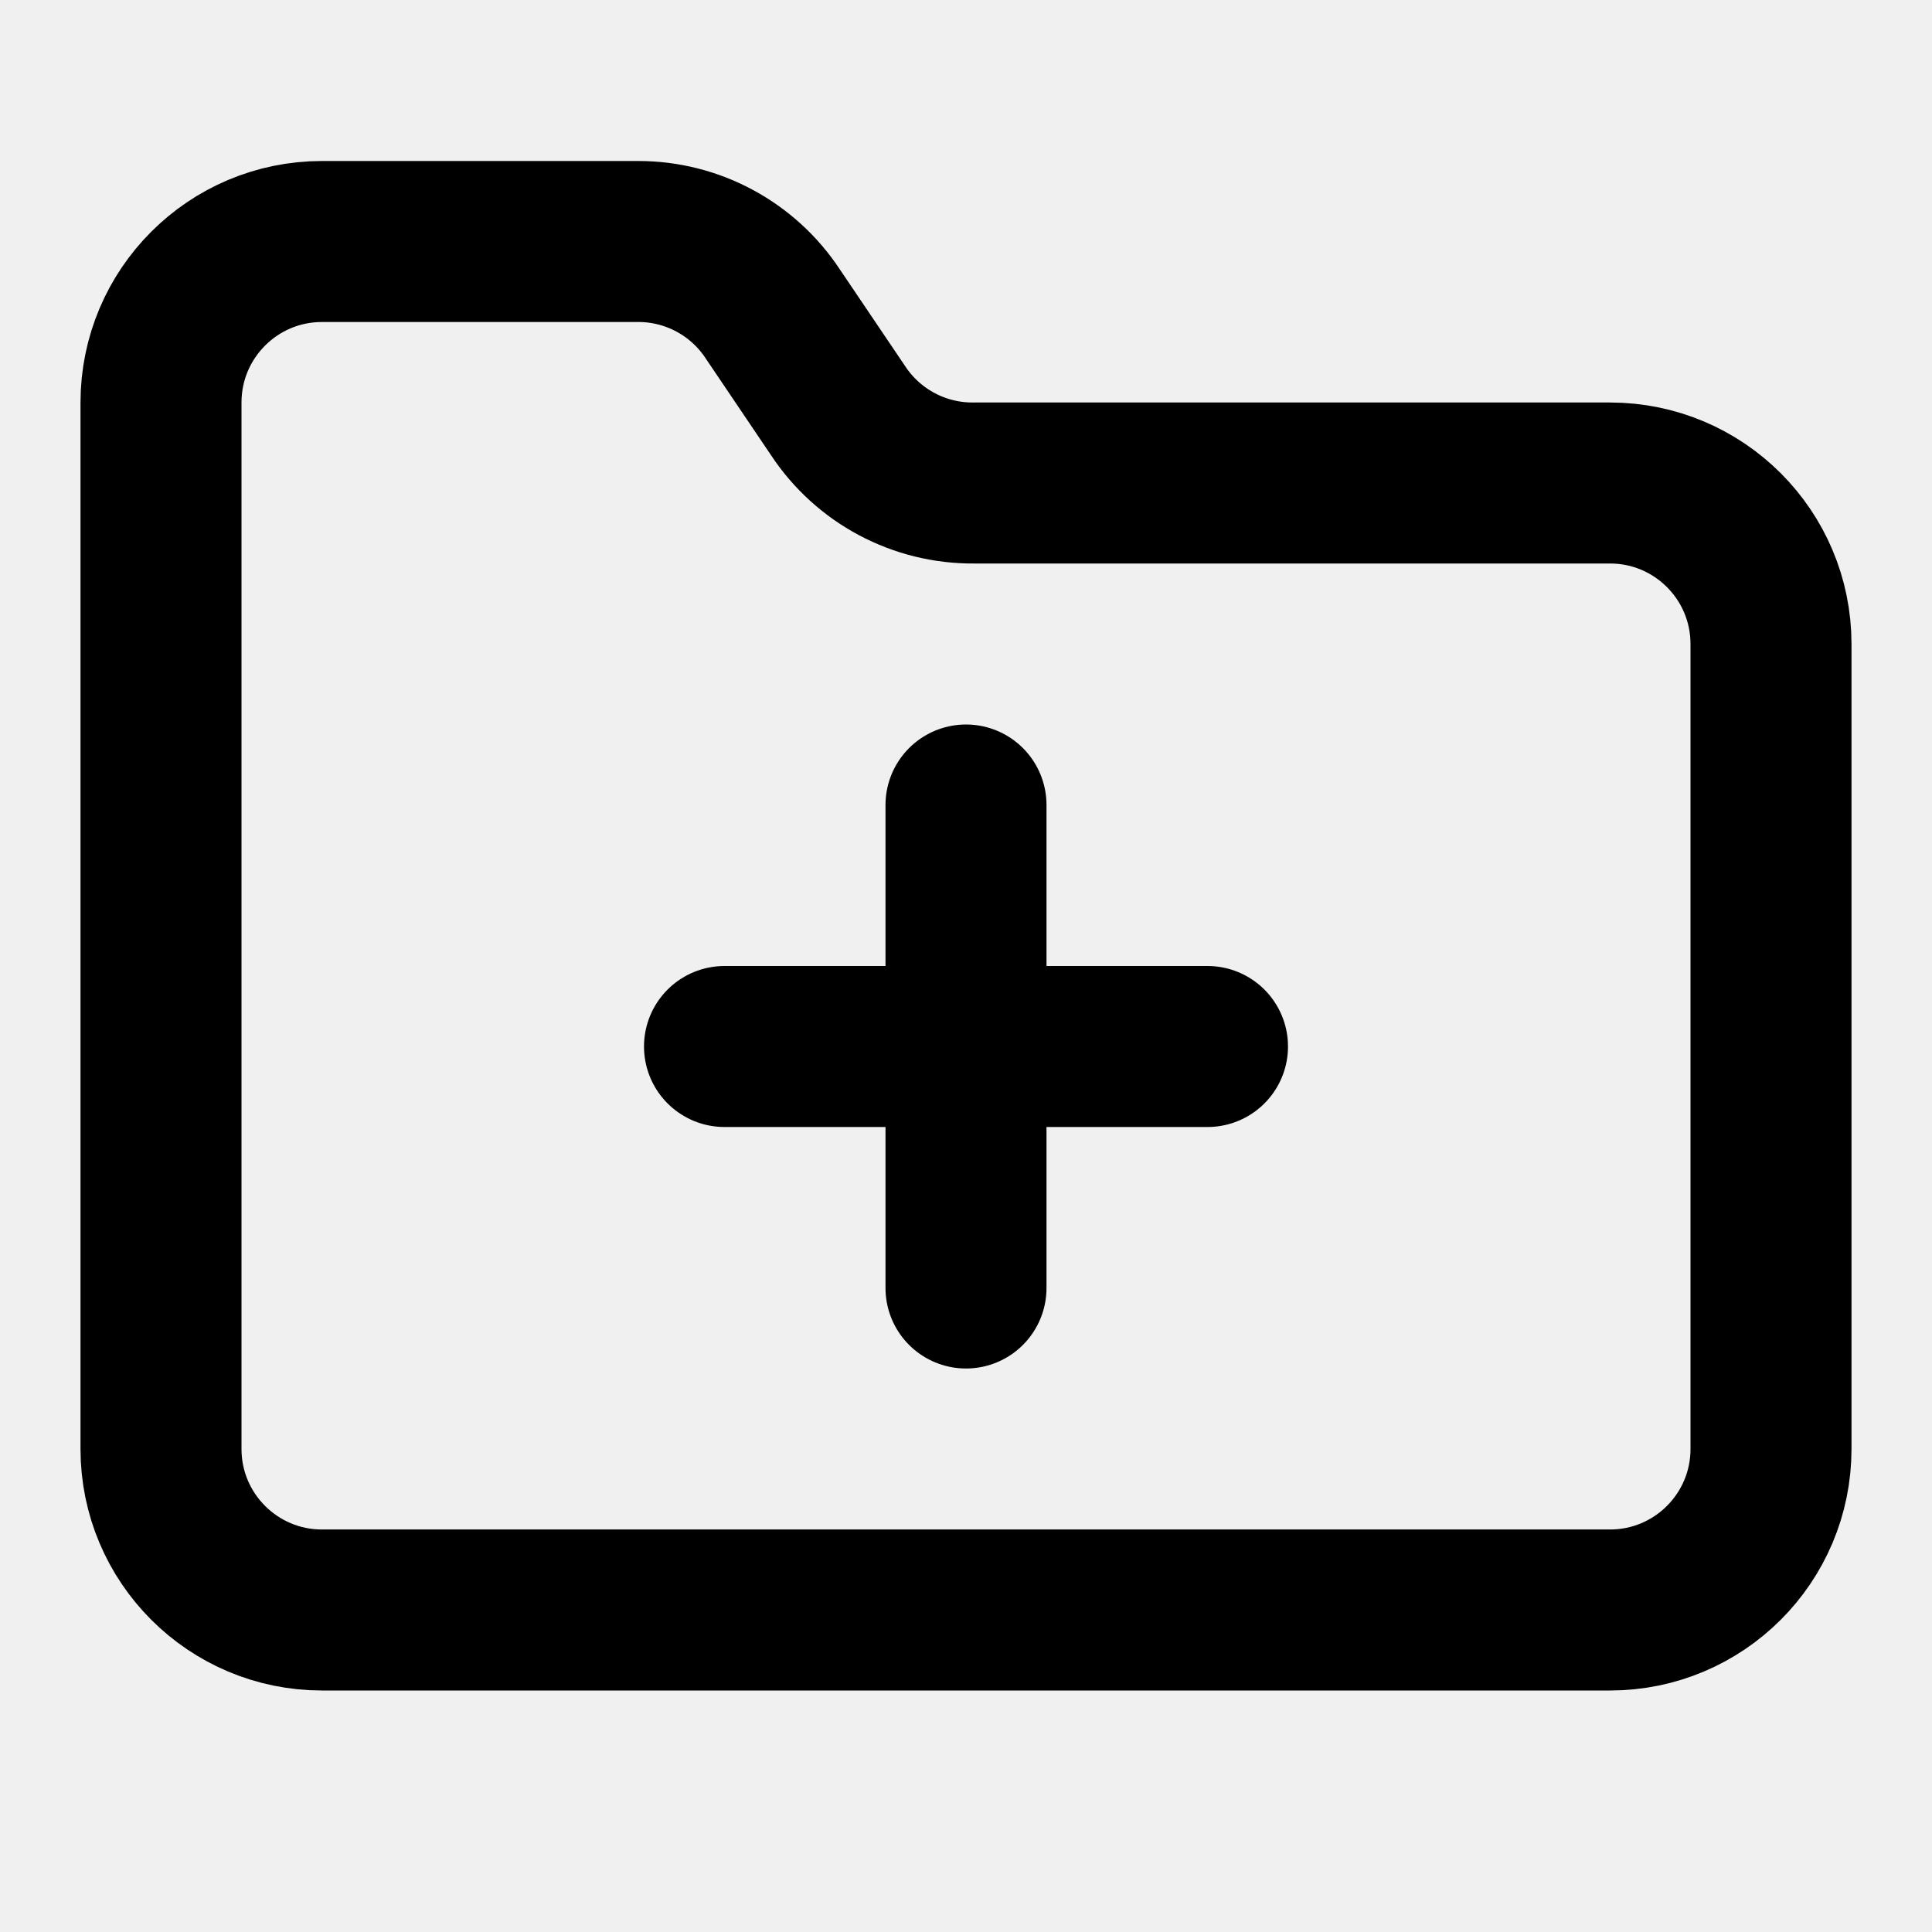
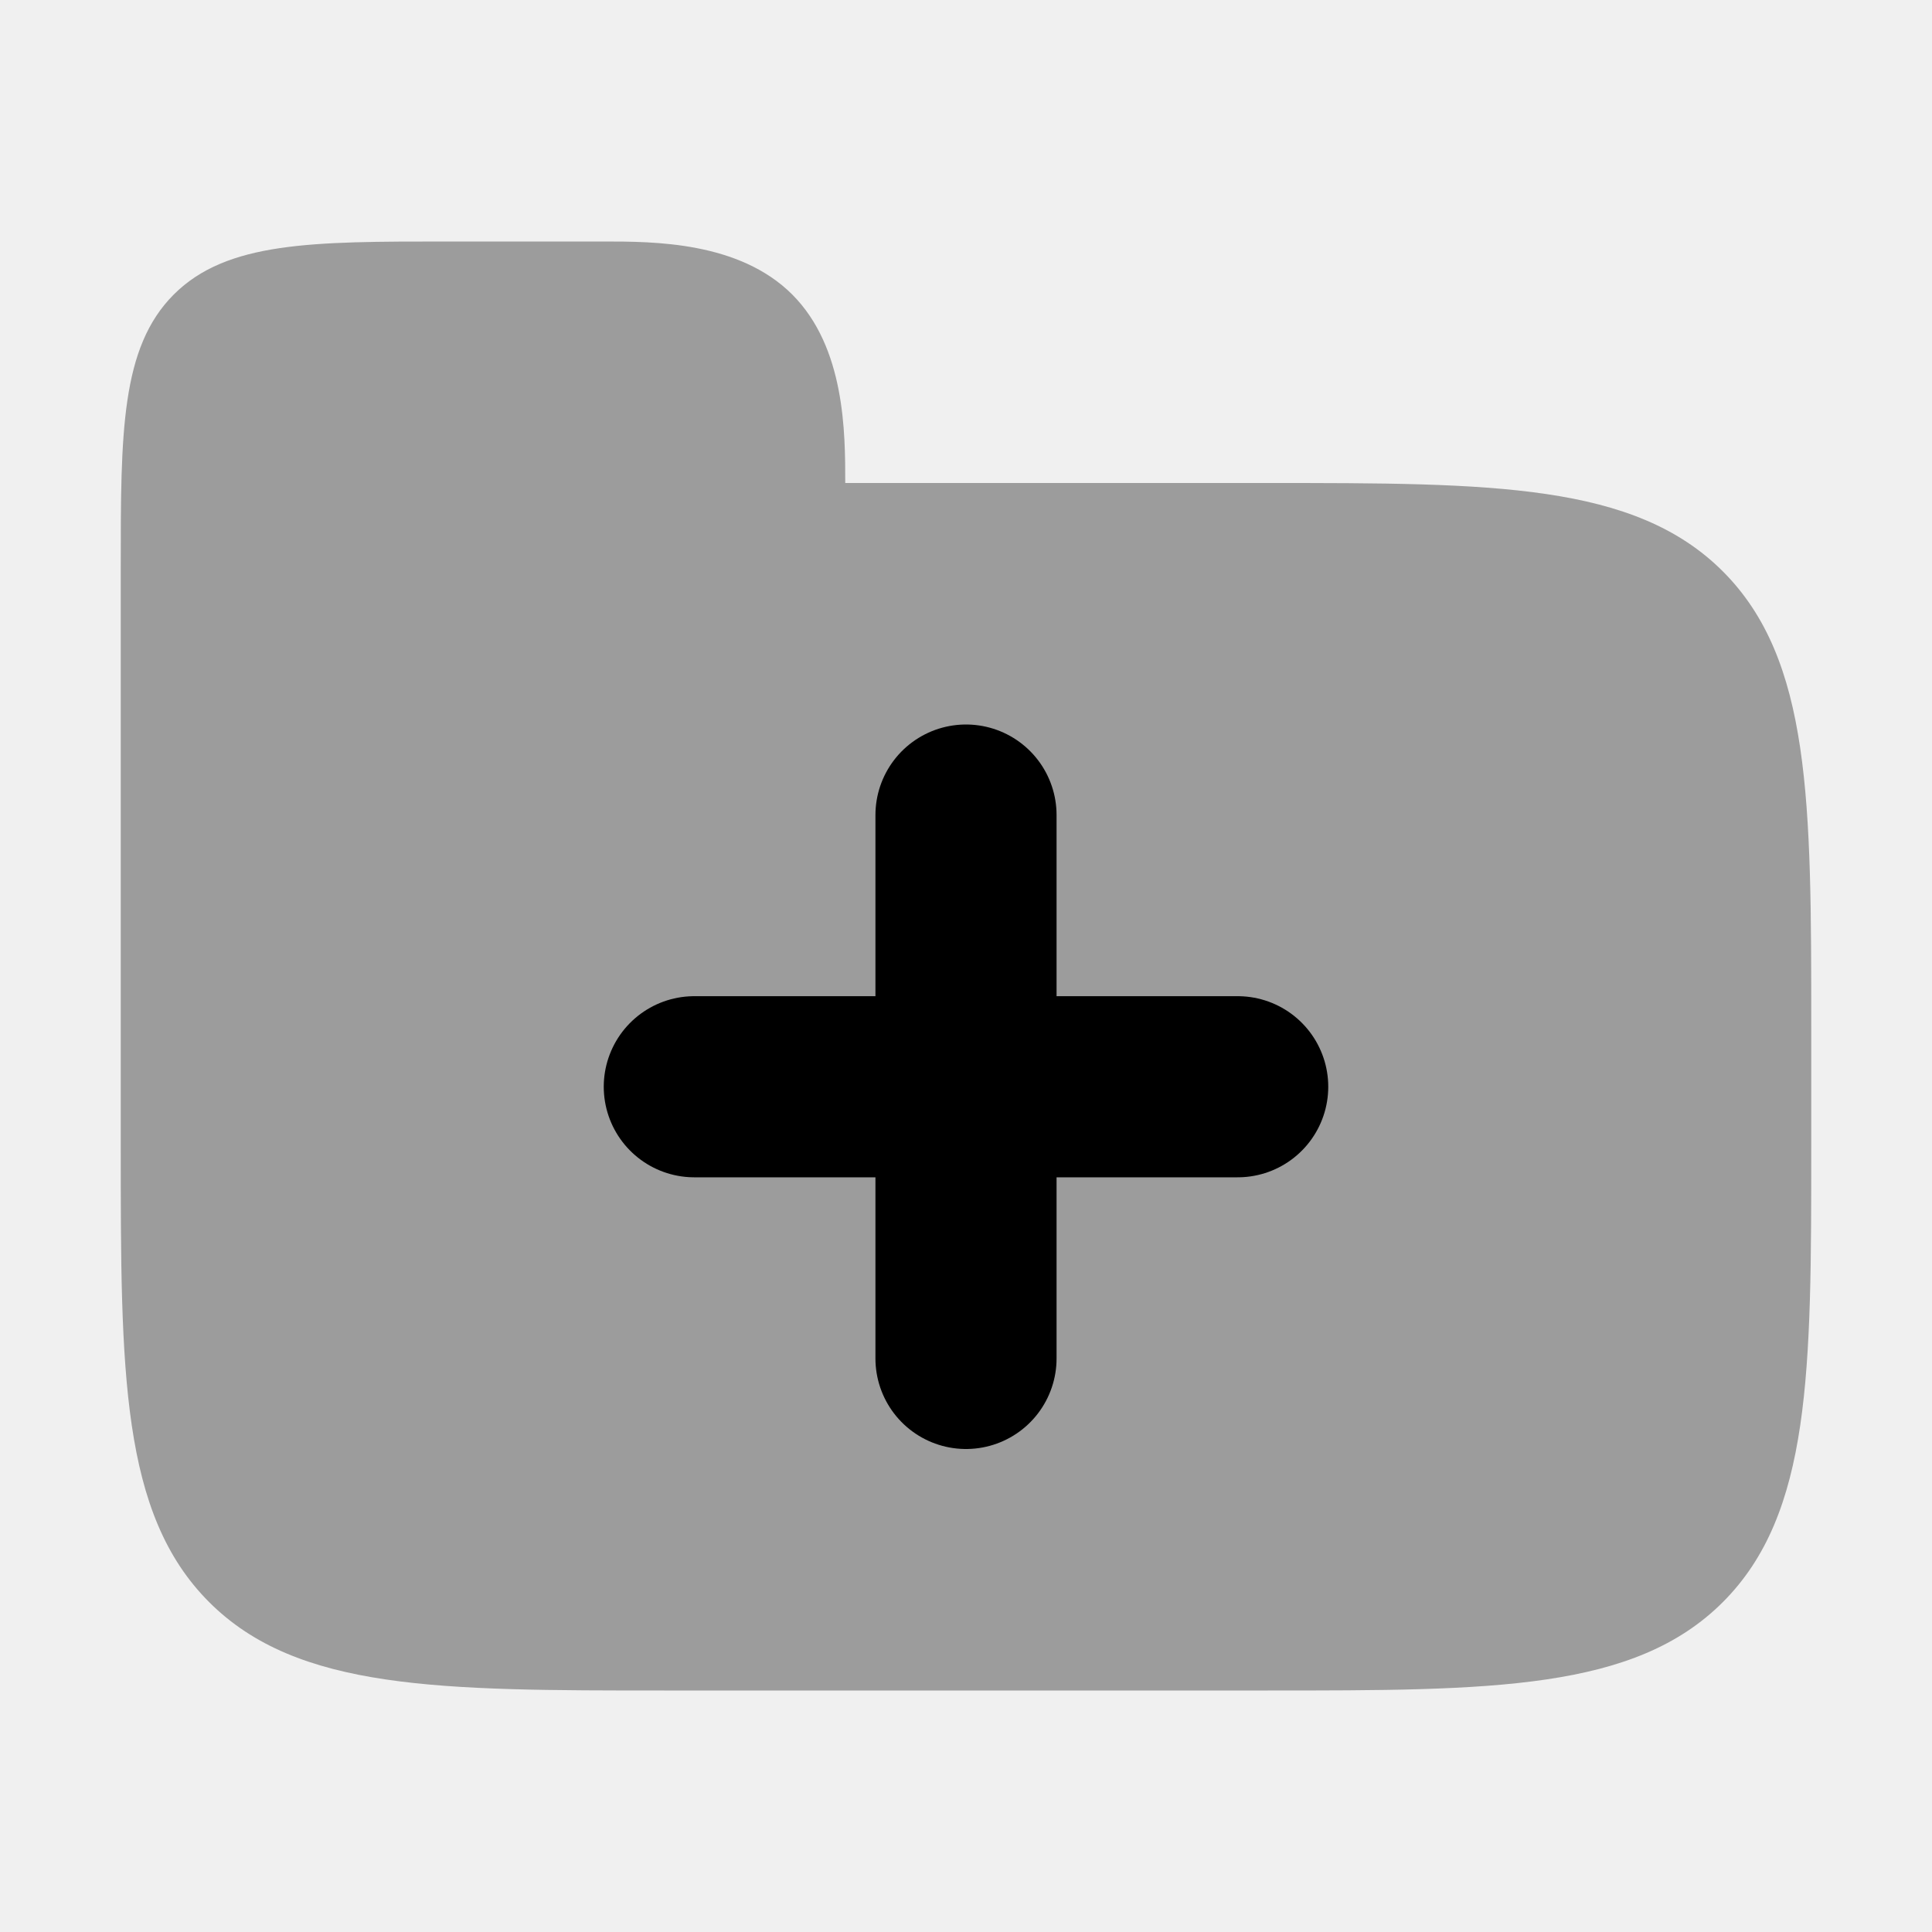
- <svg xmlns="http://www.w3.org/2000/svg" class="lucide lucide-folder-plus" width="24" height="24" viewBox="0 0 24 24" fill="none" stroke="currentColor" stroke-width="2" stroke-linecap="round" stroke-linejoin="round">
-   <path d="M12 10v6" />
-   <path d="M9 13h6" />
-   <path d="M20 20a2 2 0 0 0 2-2V8a2 2 0 0 0-2-2h-7.9a2 2 0 0 1-1.69-.9L9.6 3.9A2 2 0 0 0 7.93 3H4a2 2 0 0 0-2 2v13a2 2 0 0 0 2 2Z" />
+ <svg xmlns="http://www.w3.org/2000/svg" viewBox="0 0 16 16" width="24" height="24" fill="none">
+   <defs>
+     <mask id="folder-plus-d-g0" maskUnits="userSpaceOnUse" x="-2" y="-2" width="20" height="20">
+       <rect x="-2" y="-2" width="20" height="20" fill="#fff" />
+       <g>
+         <path d="M1 4.7C1 3.586 1 2.879 1.439 2.439C1.879 2 2.586 2 3.7 2L5 2C5.415 2 6.121 2 6.561 2.439C7 2.879 7 3.586 7 4L7 4L10.5 4C12.357 4 13.536 4 14.268 4.732C15 5.464 15 6.643 15 8.5L15 9.5C15 11.357 15 12.536 14.268 13.268C13.536 14 12.357 14 10.5 14L5.5 14C3.643 14 2.464 14 1.732 13.268C1 12.536 1 11.357 1 9.5Z" fill="#000" stroke="#000" stroke-width="2" stroke-linejoin="round" />
+       </g>
+     </mask>
+   </defs>
+   <g>
+     <g>
+       <path d="M1 4.7C1 3.586 1 2.879 1.439 2.439C1.879 2 2.586 2 3.7 2L5 2C5.415 2 6.121 2 6.561 2.439C7 2.879 7 3.586 7 4L7 4L10.5 4C12.357 4 13.536 4 14.268 4.732C15 5.464 15 6.643 15 8.5L15 9.5C15 11.357 15 12.536 14.268 13.268C13.536 14 12.357 14 10.5 14L5.5 14C3.643 14 2.464 14 1.732 13.268C1 12.536 1 11.357 1 9.5Z" fill="currentColor" fill-opacity="0.35" />
+     </g>
+     <g>
+       <path d="M8 6.75V11.25M5.75 9H10.25" fill="none" stroke="currentColor" stroke-width="1.5" stroke-linecap="round" stroke-linejoin="round" />
+     </g>
+   </g>
</svg>
